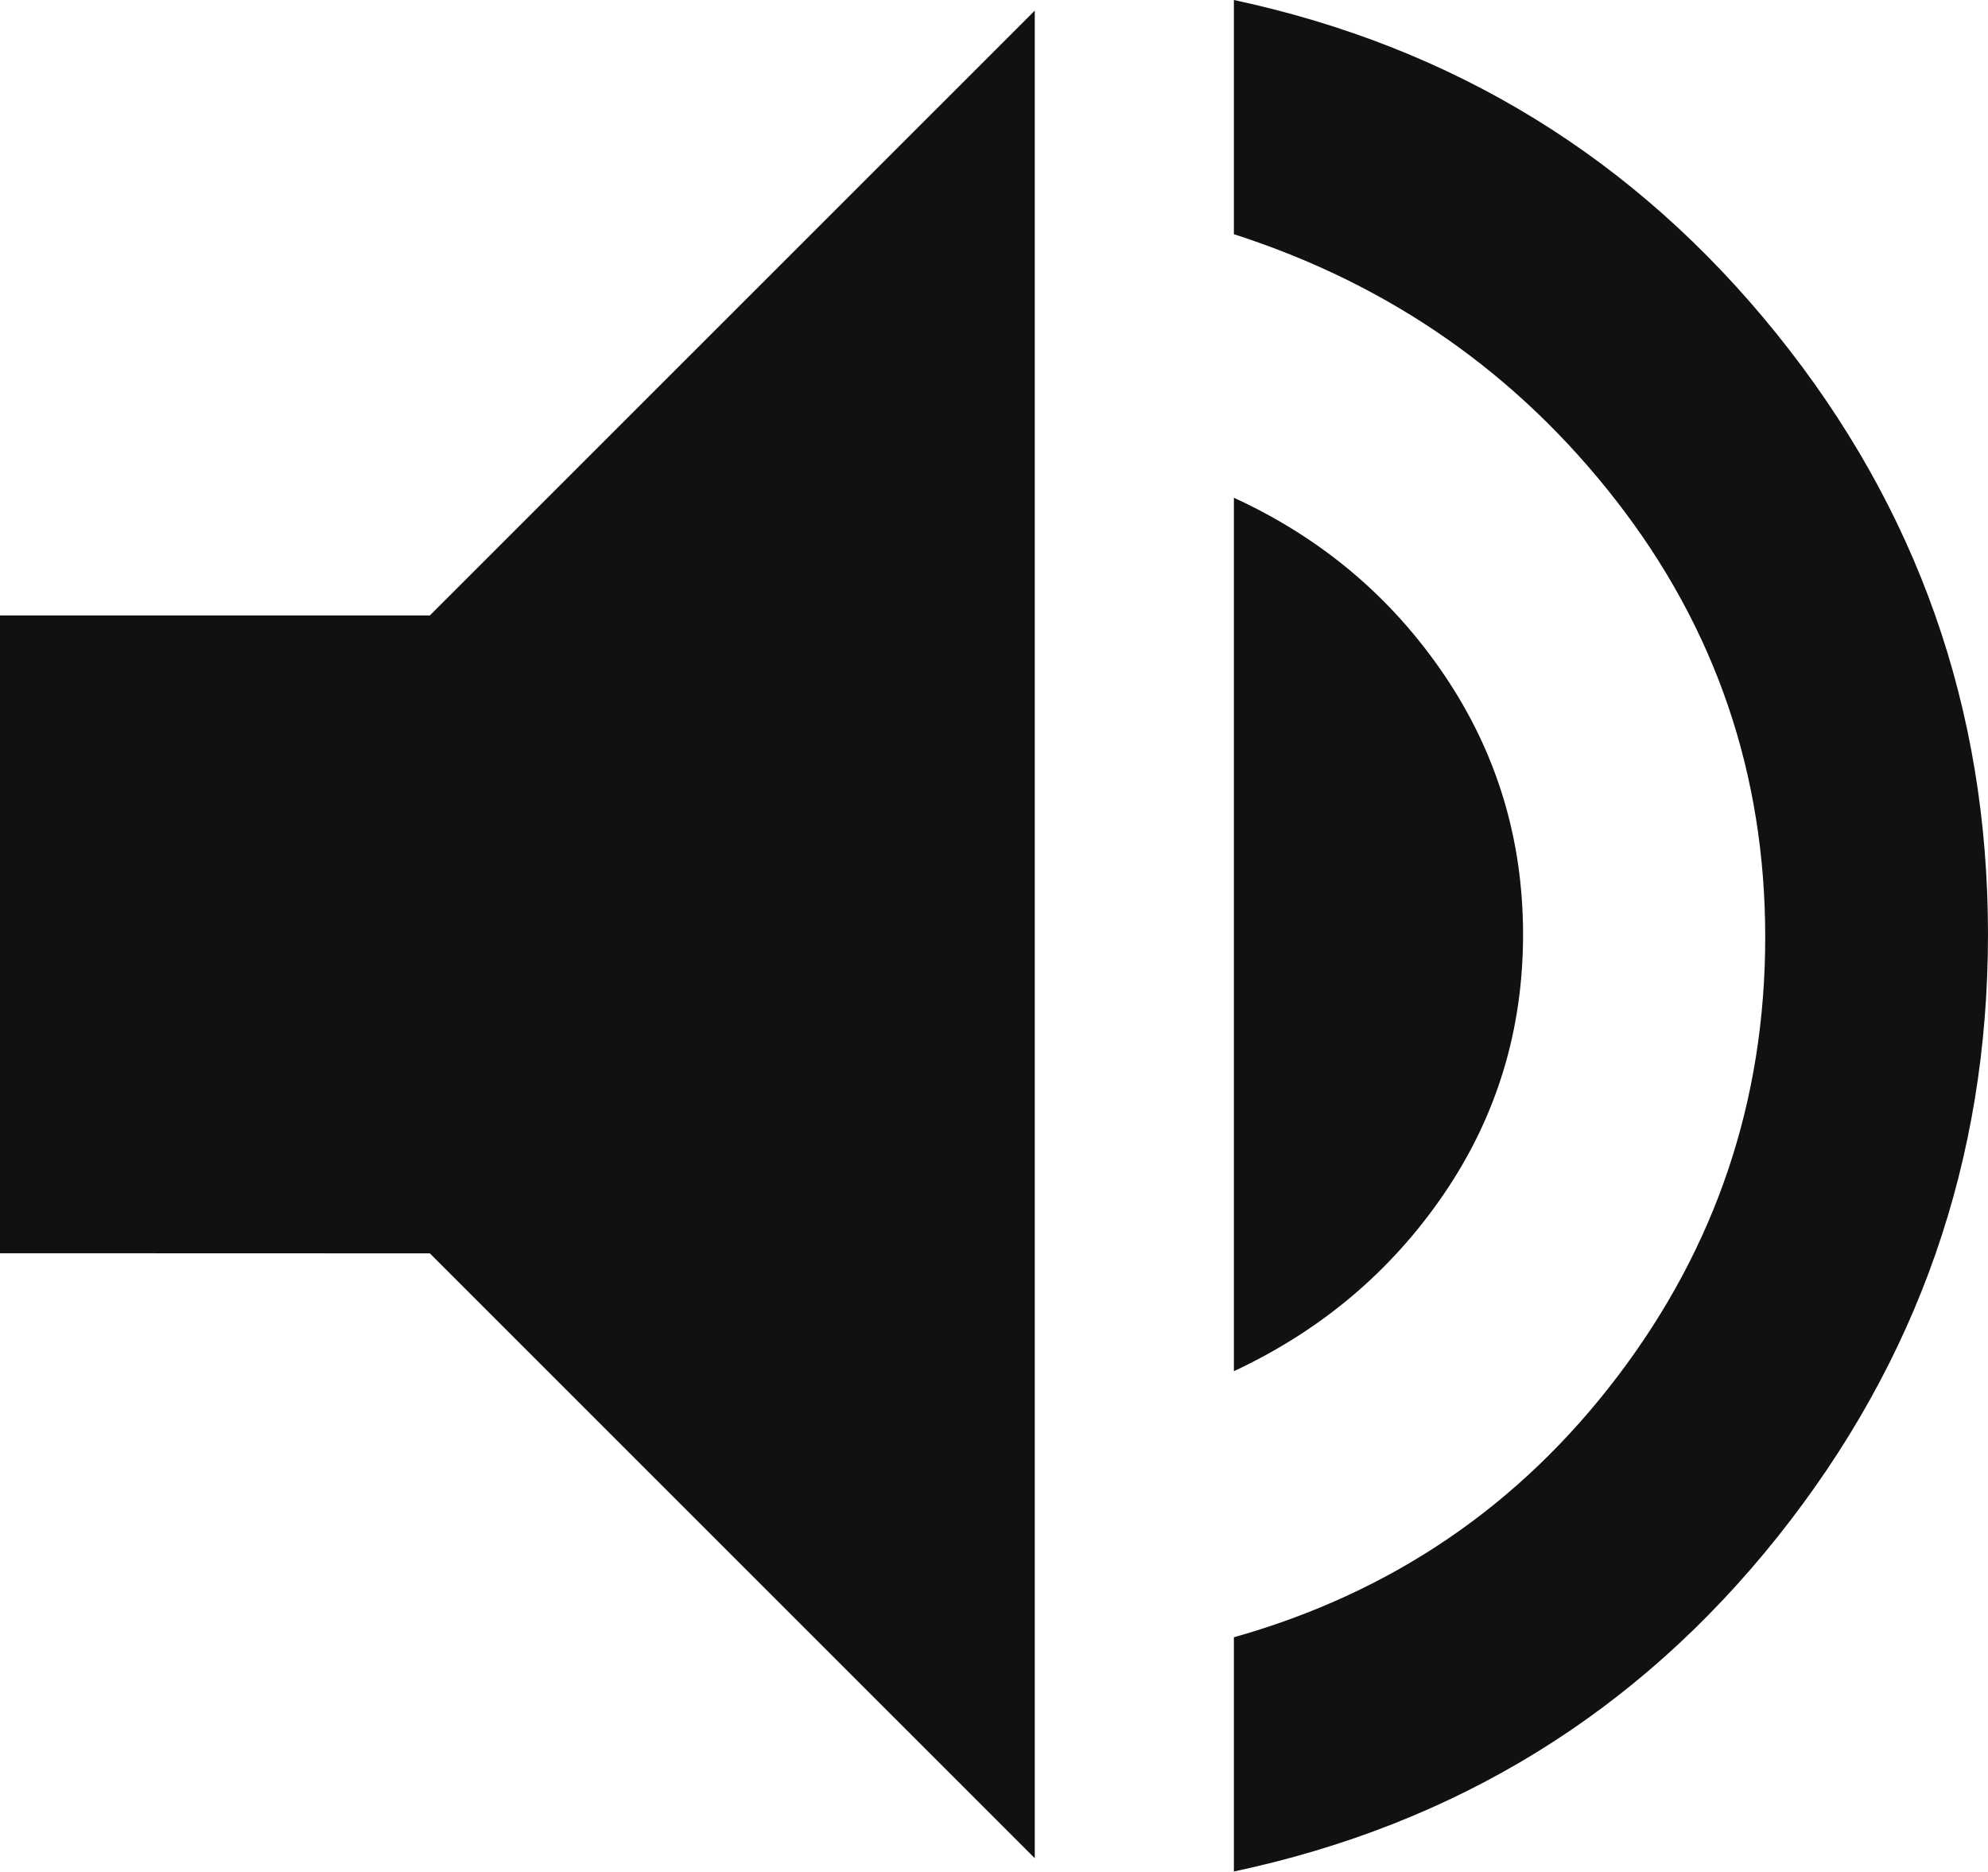
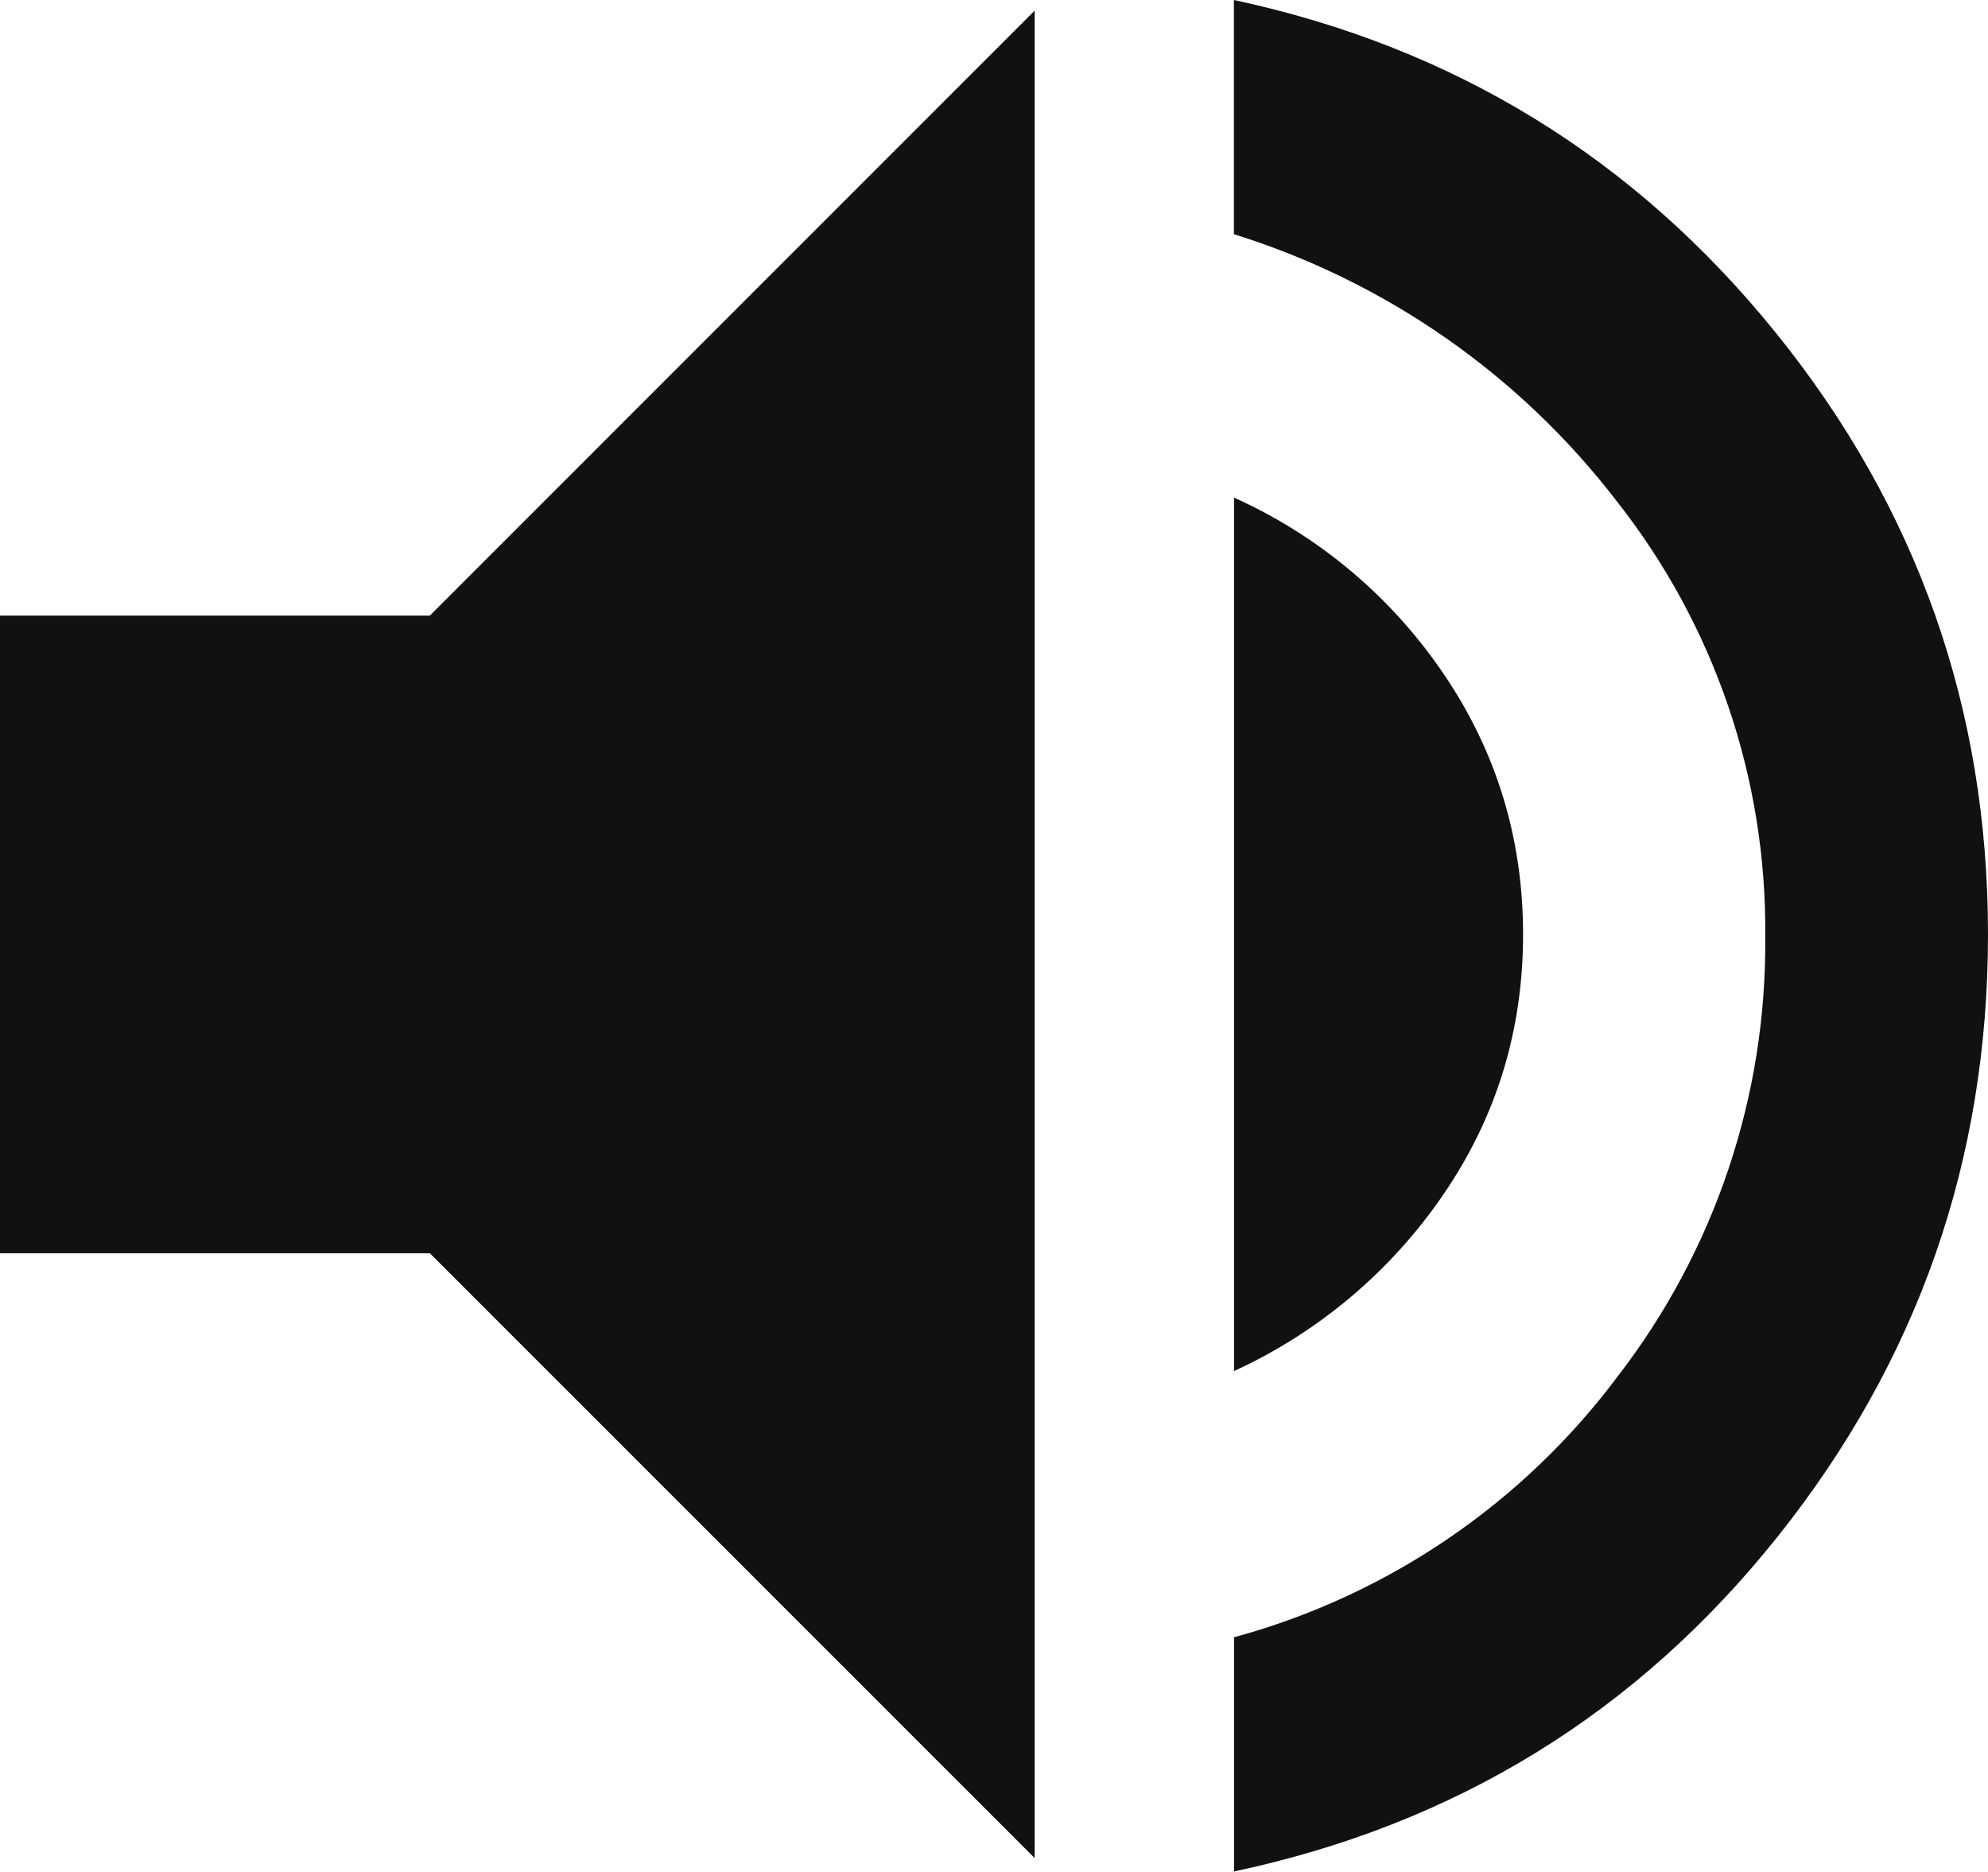
- <svg xmlns="http://www.w3.org/2000/svg" version="1.1" width="14.966" height="14.088" viewBox="0,0,14.966,14.088">
-   <g transform="translate(-232.5171,-172.956)">
-     <g fill="#111111" stroke="none" stroke-miterlimit="10">
-       <path d="M241.806,187.044v-1.763c1.187,-0.335 2.15,-0.99 2.89,-1.966c0.74,-0.975 1.11,-2.077 1.11,-3.305c0,-1.228 -0.374,-2.323 -1.121,-3.284c-0.747,-0.961 -1.707,-1.63 -2.879,-2.007v-1.763c1.658,0.355 3.019,1.191 4.082,2.508c1.063,1.317 1.595,2.826 1.595,4.525c0,1.7 -0.528,3.212 -1.584,4.536c-1.056,1.324 -2.42,2.163 -4.092,2.519zM232.517,182.39v-4.801h3.236l4.554,-4.553v13.908l-4.554,-4.553zM241.806,183.277v-6.574c0.656,0.301 1.183,0.744 1.581,1.33c0.397,0.585 0.596,1.238 0.596,1.958c0,0.72 -0.199,1.371 -0.596,1.953c-0.397,0.582 -0.924,1.027 -1.581,1.334z" />
-     </g>
-   </g>
+ <svg xmlns="http://www.w3.org/2000/svg" width="14.966" height="14.088">
+   <path d="M9.29 14.088v-1.763a5.363 5.363 0 0 0 2.889-1.965 5.328 5.328 0 0 0 1.11-3.306 5.21 5.21 0 0 0-1.12-3.284 5.815 5.815 0 0 0-2.88-2.007V0c1.658.355 3.019 1.191 4.082 2.508 1.063 1.317 1.595 2.826 1.595 4.526 0 1.7-.528 3.211-1.585 4.535-1.056 1.324-2.42 2.164-4.092 2.519zM0 9.434v-4.8h3.236L7.789.08v13.907L3.236 9.434zm9.29.887V3.746a3.775 3.775 0 0 1 1.58 1.33c.397.585.596 1.238.596 1.958s-.199 1.37-.596 1.952a3.853 3.853 0 0 1-1.58 1.335z" fill="#111" stroke-miterlimit="10" />
</svg>
